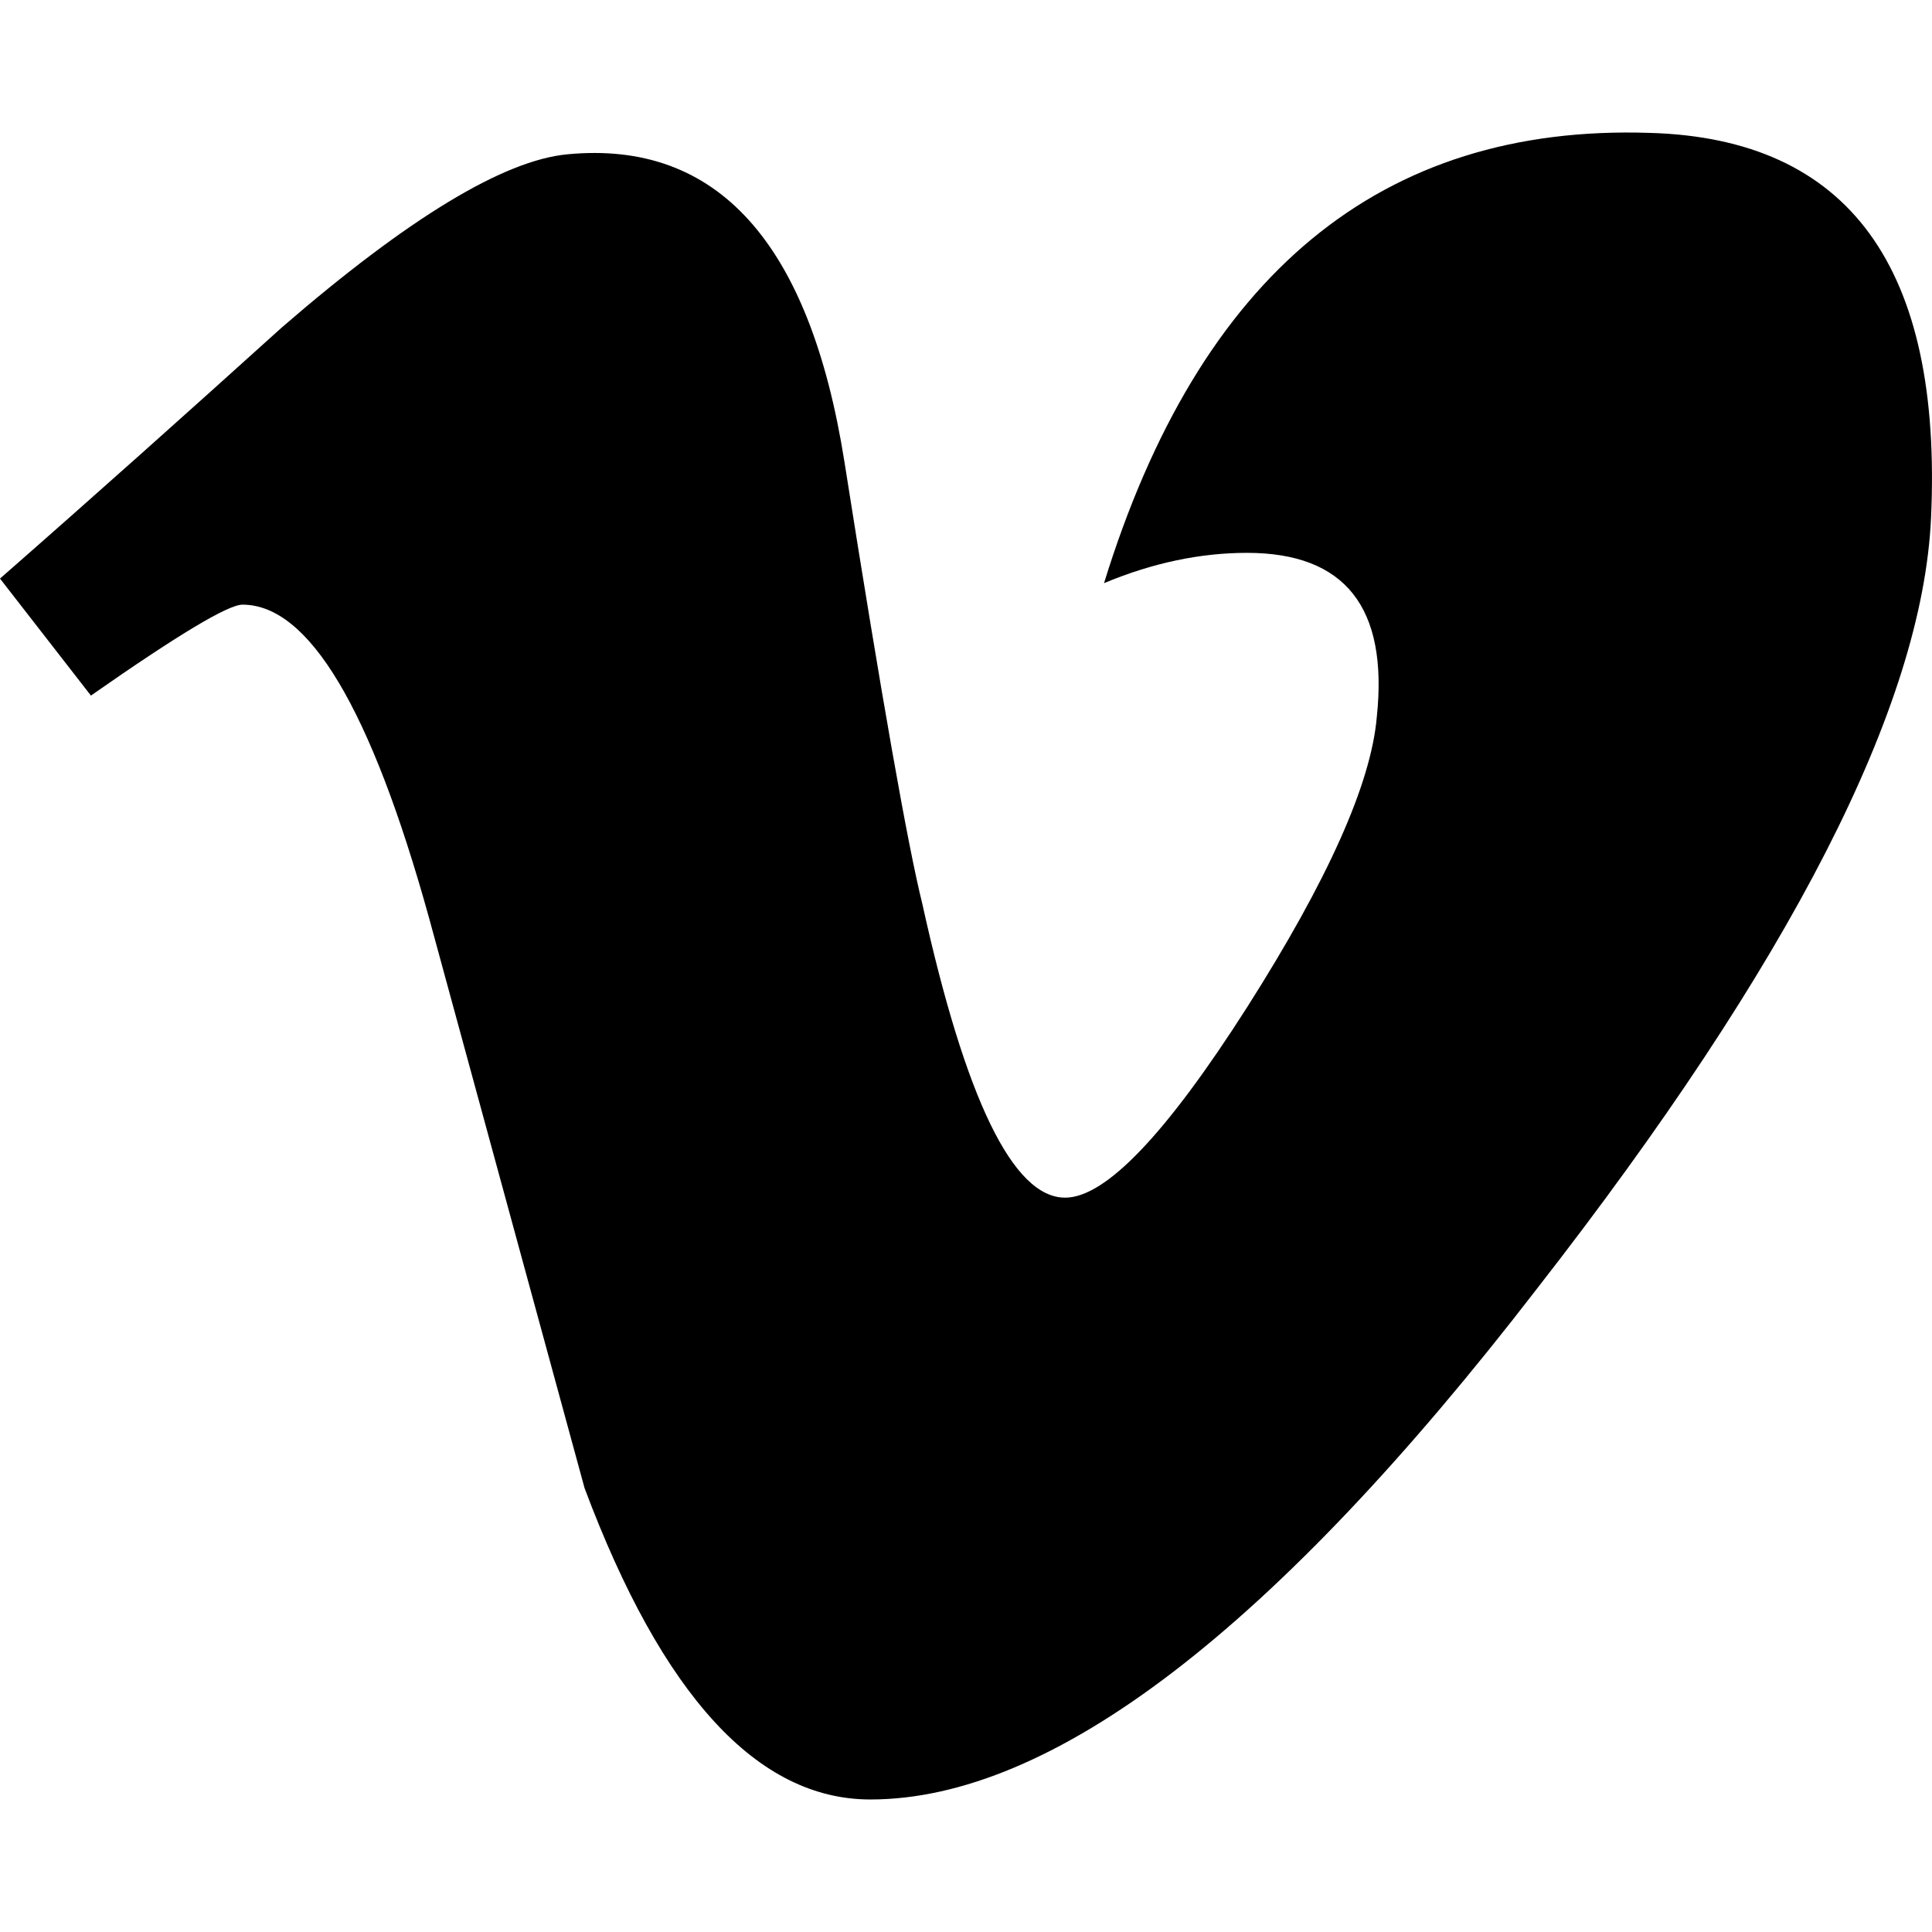
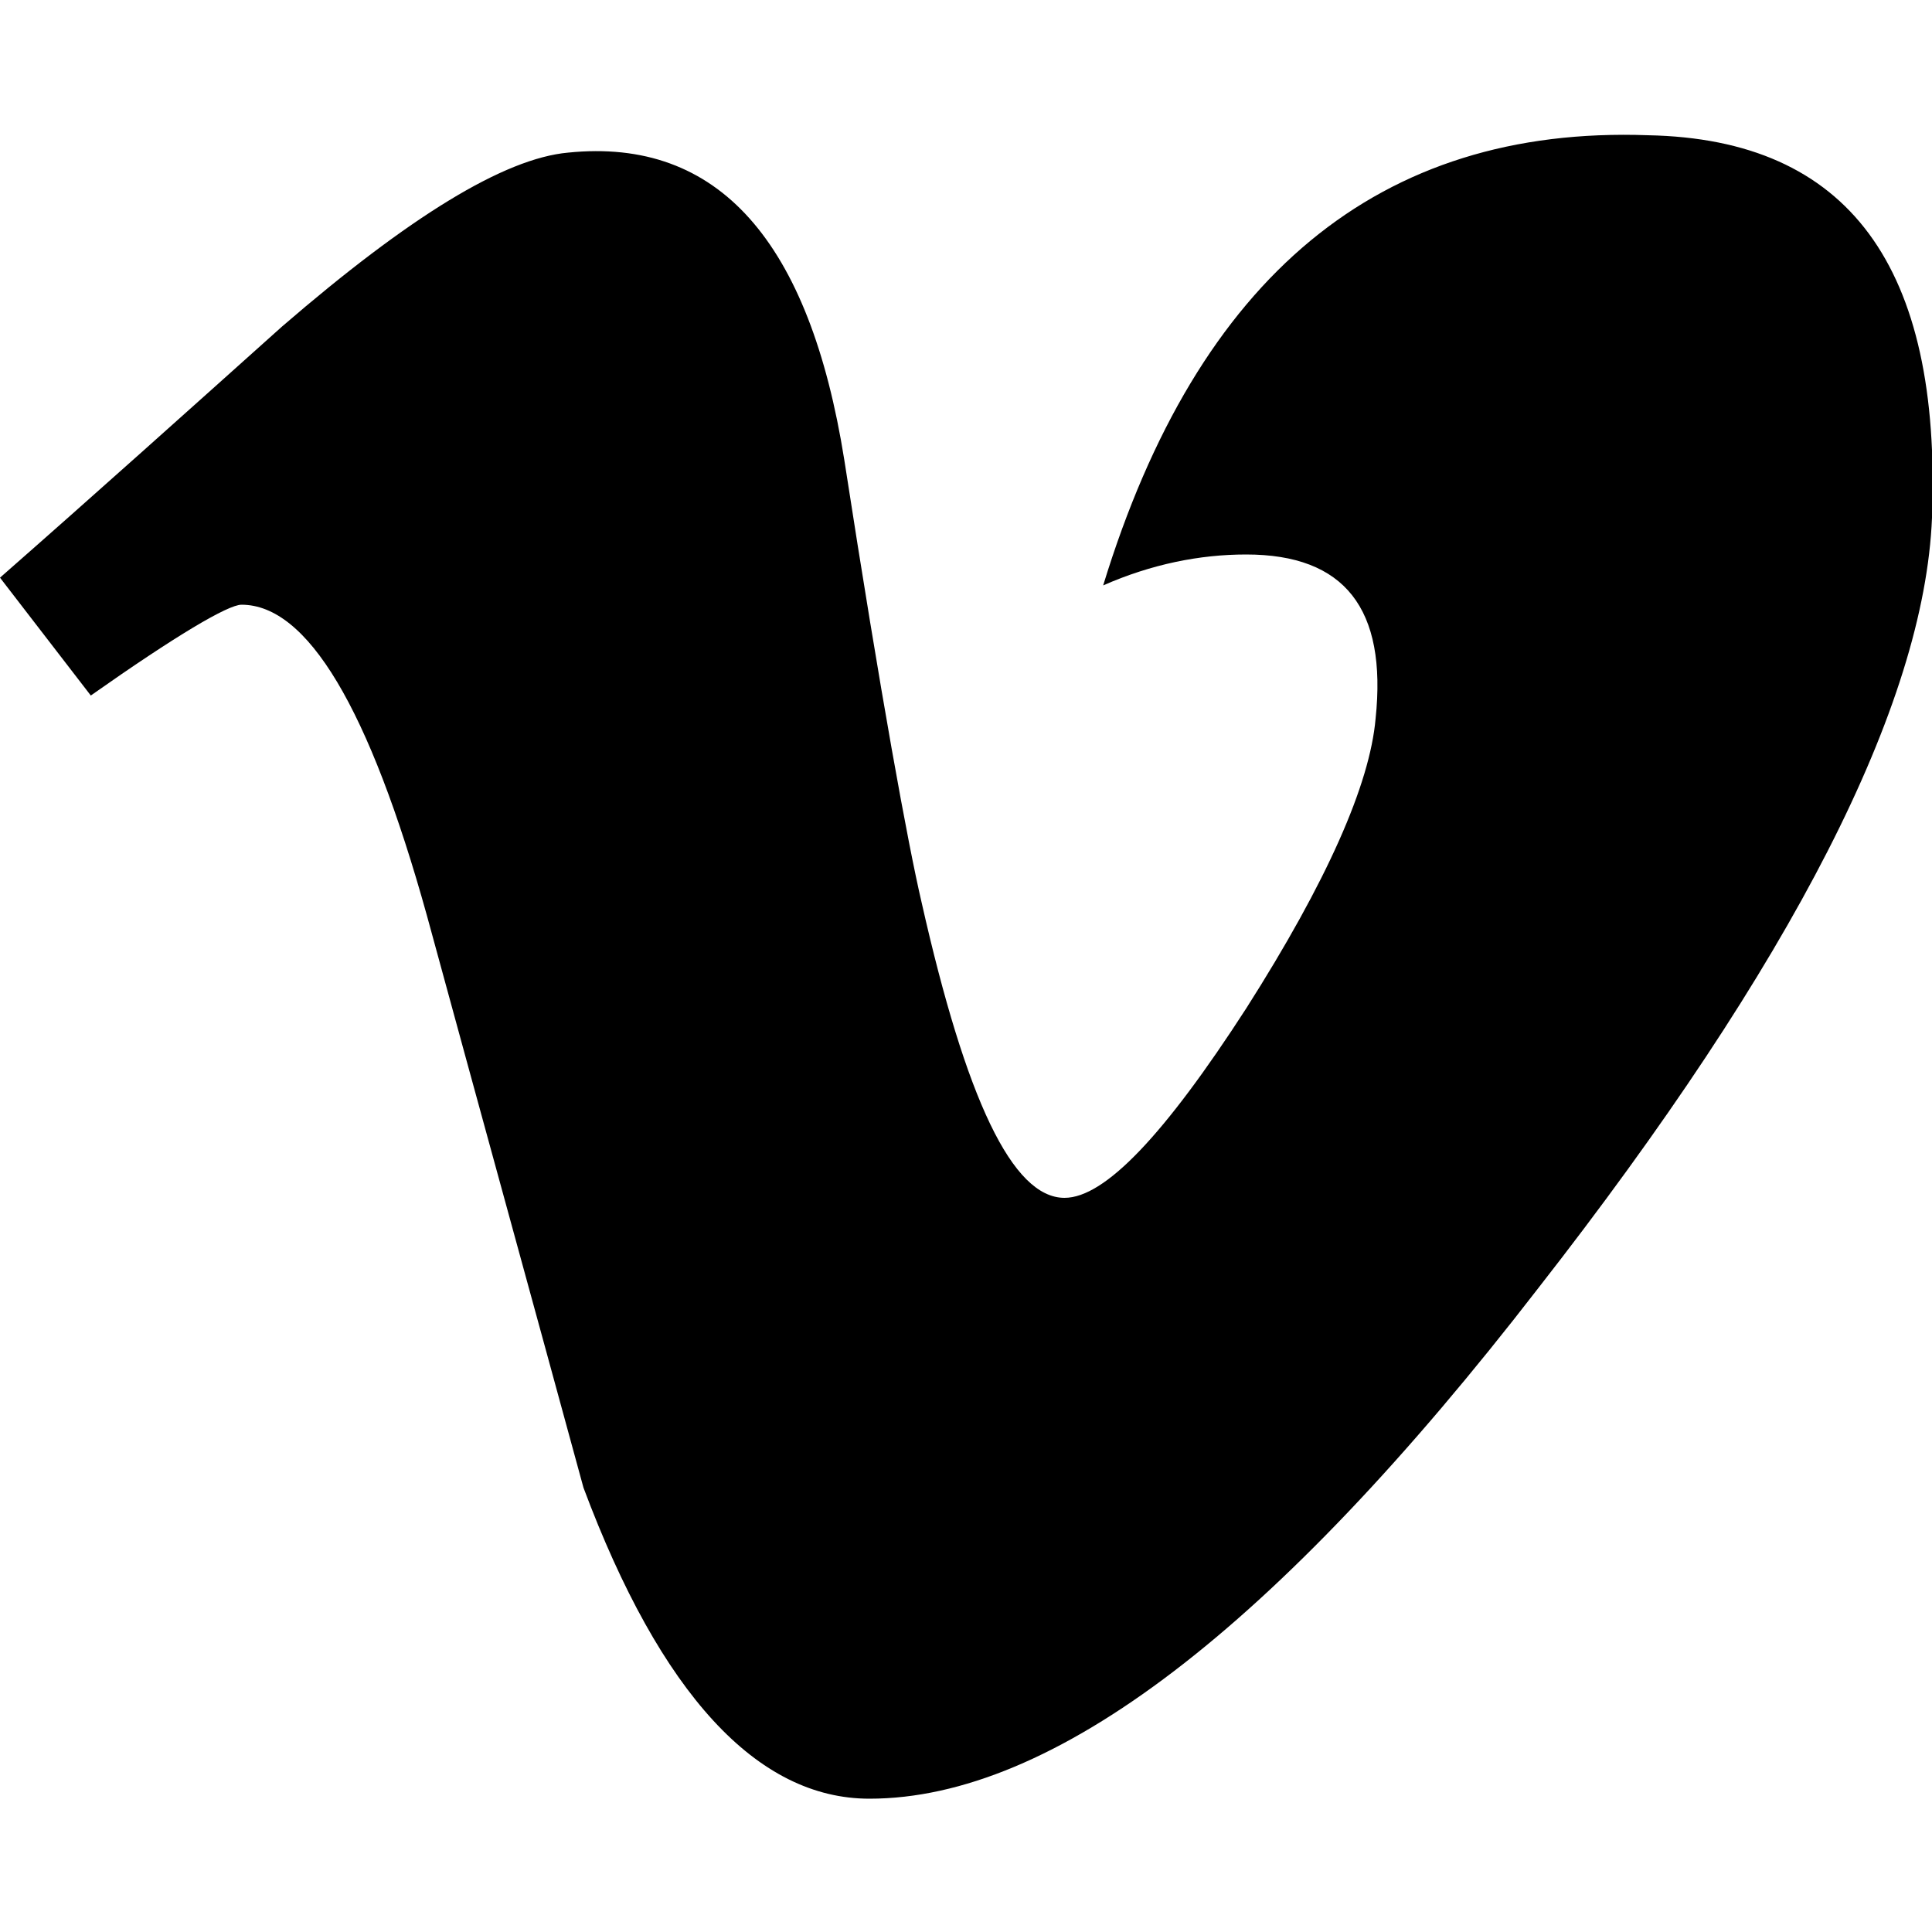
- <svg xmlns="http://www.w3.org/2000/svg" version="1.1" id="Layer_1" x="0px" y="0px" viewBox="0 0 32 32" enable-background="new 0 0 32 32" xml:space="preserve">
+ <svg xmlns="http://www.w3.org/2000/svg" version="1.1" id="Layer_1" x="0px" y="0px" viewBox="0 0 100 100" enable-background="new 0 0 100 100" xml:space="preserve">
  <g>
    <g>
-       <path d="M31.984,8.579c-0.142,3.11-2.319,7.366-6.524,12.762c-4.351,5.645-8.034,8.464-11.045,8.464    c-1.865,0-3.444-1.716-4.733-5.158C8.821,21.489,7.96,18.331,7.1,15.18c-0.958-3.444-1.984-5.165-3.084-5.165    c-0.239,0-1.074,0.502-2.51,1.506L0,9.583c1.578-1.382,3.131-2.771,4.663-4.155c2.102-1.82,3.68-2.772,4.732-2.872    c2.483-0.24,4.016,1.458,4.591,5.09c0.618,3.922,1.051,6.362,1.289,7.318c0.717,3.25,1.505,4.873,2.367,4.873    c0.668,0,1.671-1.049,3.012-3.151c1.339-2.106,2.055-3.706,2.15-4.809c0.192-1.816-0.525-2.72-2.15-2.72    c-0.764,0-1.555,0.162-2.368,0.502c1.58-5.117,4.591-7.604,9.038-7.458C30.623,2.294,32.175,4.424,31.984,8.579z" />
+       <path d="M100,26.8c-0.4,9.7-7.2,23-20.4,39.9C66,84.3,54.5,93.1,45,93.1c-5.8,0-10.8-5.4-14.8-16.1c-2.7-9.9-5.4-19.7-8.1-29.6    c-3-10.8-6.2-16.1-9.6-16.1c-0.7,0-3.4,1.6-7.8,4.7L0,29.9c4.9-4.3,9.8-8.7,14.6-13c6.6-5.7,11.5-8.7,14.8-9    c7.8-0.8,12.5,4.6,14.3,15.9c1.9,12.3,3.3,19.9,4,22.9C50,56.9,52.4,62,55.1,62c2.1,0,5.2-3.3,9.4-9.8c4.2-6.6,6.4-11.6,6.7-15    c0.6-5.7-1.6-8.5-6.7-8.5c-2.4,0-4.9,0.5-7.4,1.6c4.9-16,14.3-23.8,28.2-23.3C95.7,7.2,100.5,13.8,100,26.8z" />
    </g>
  </g>
</svg>
